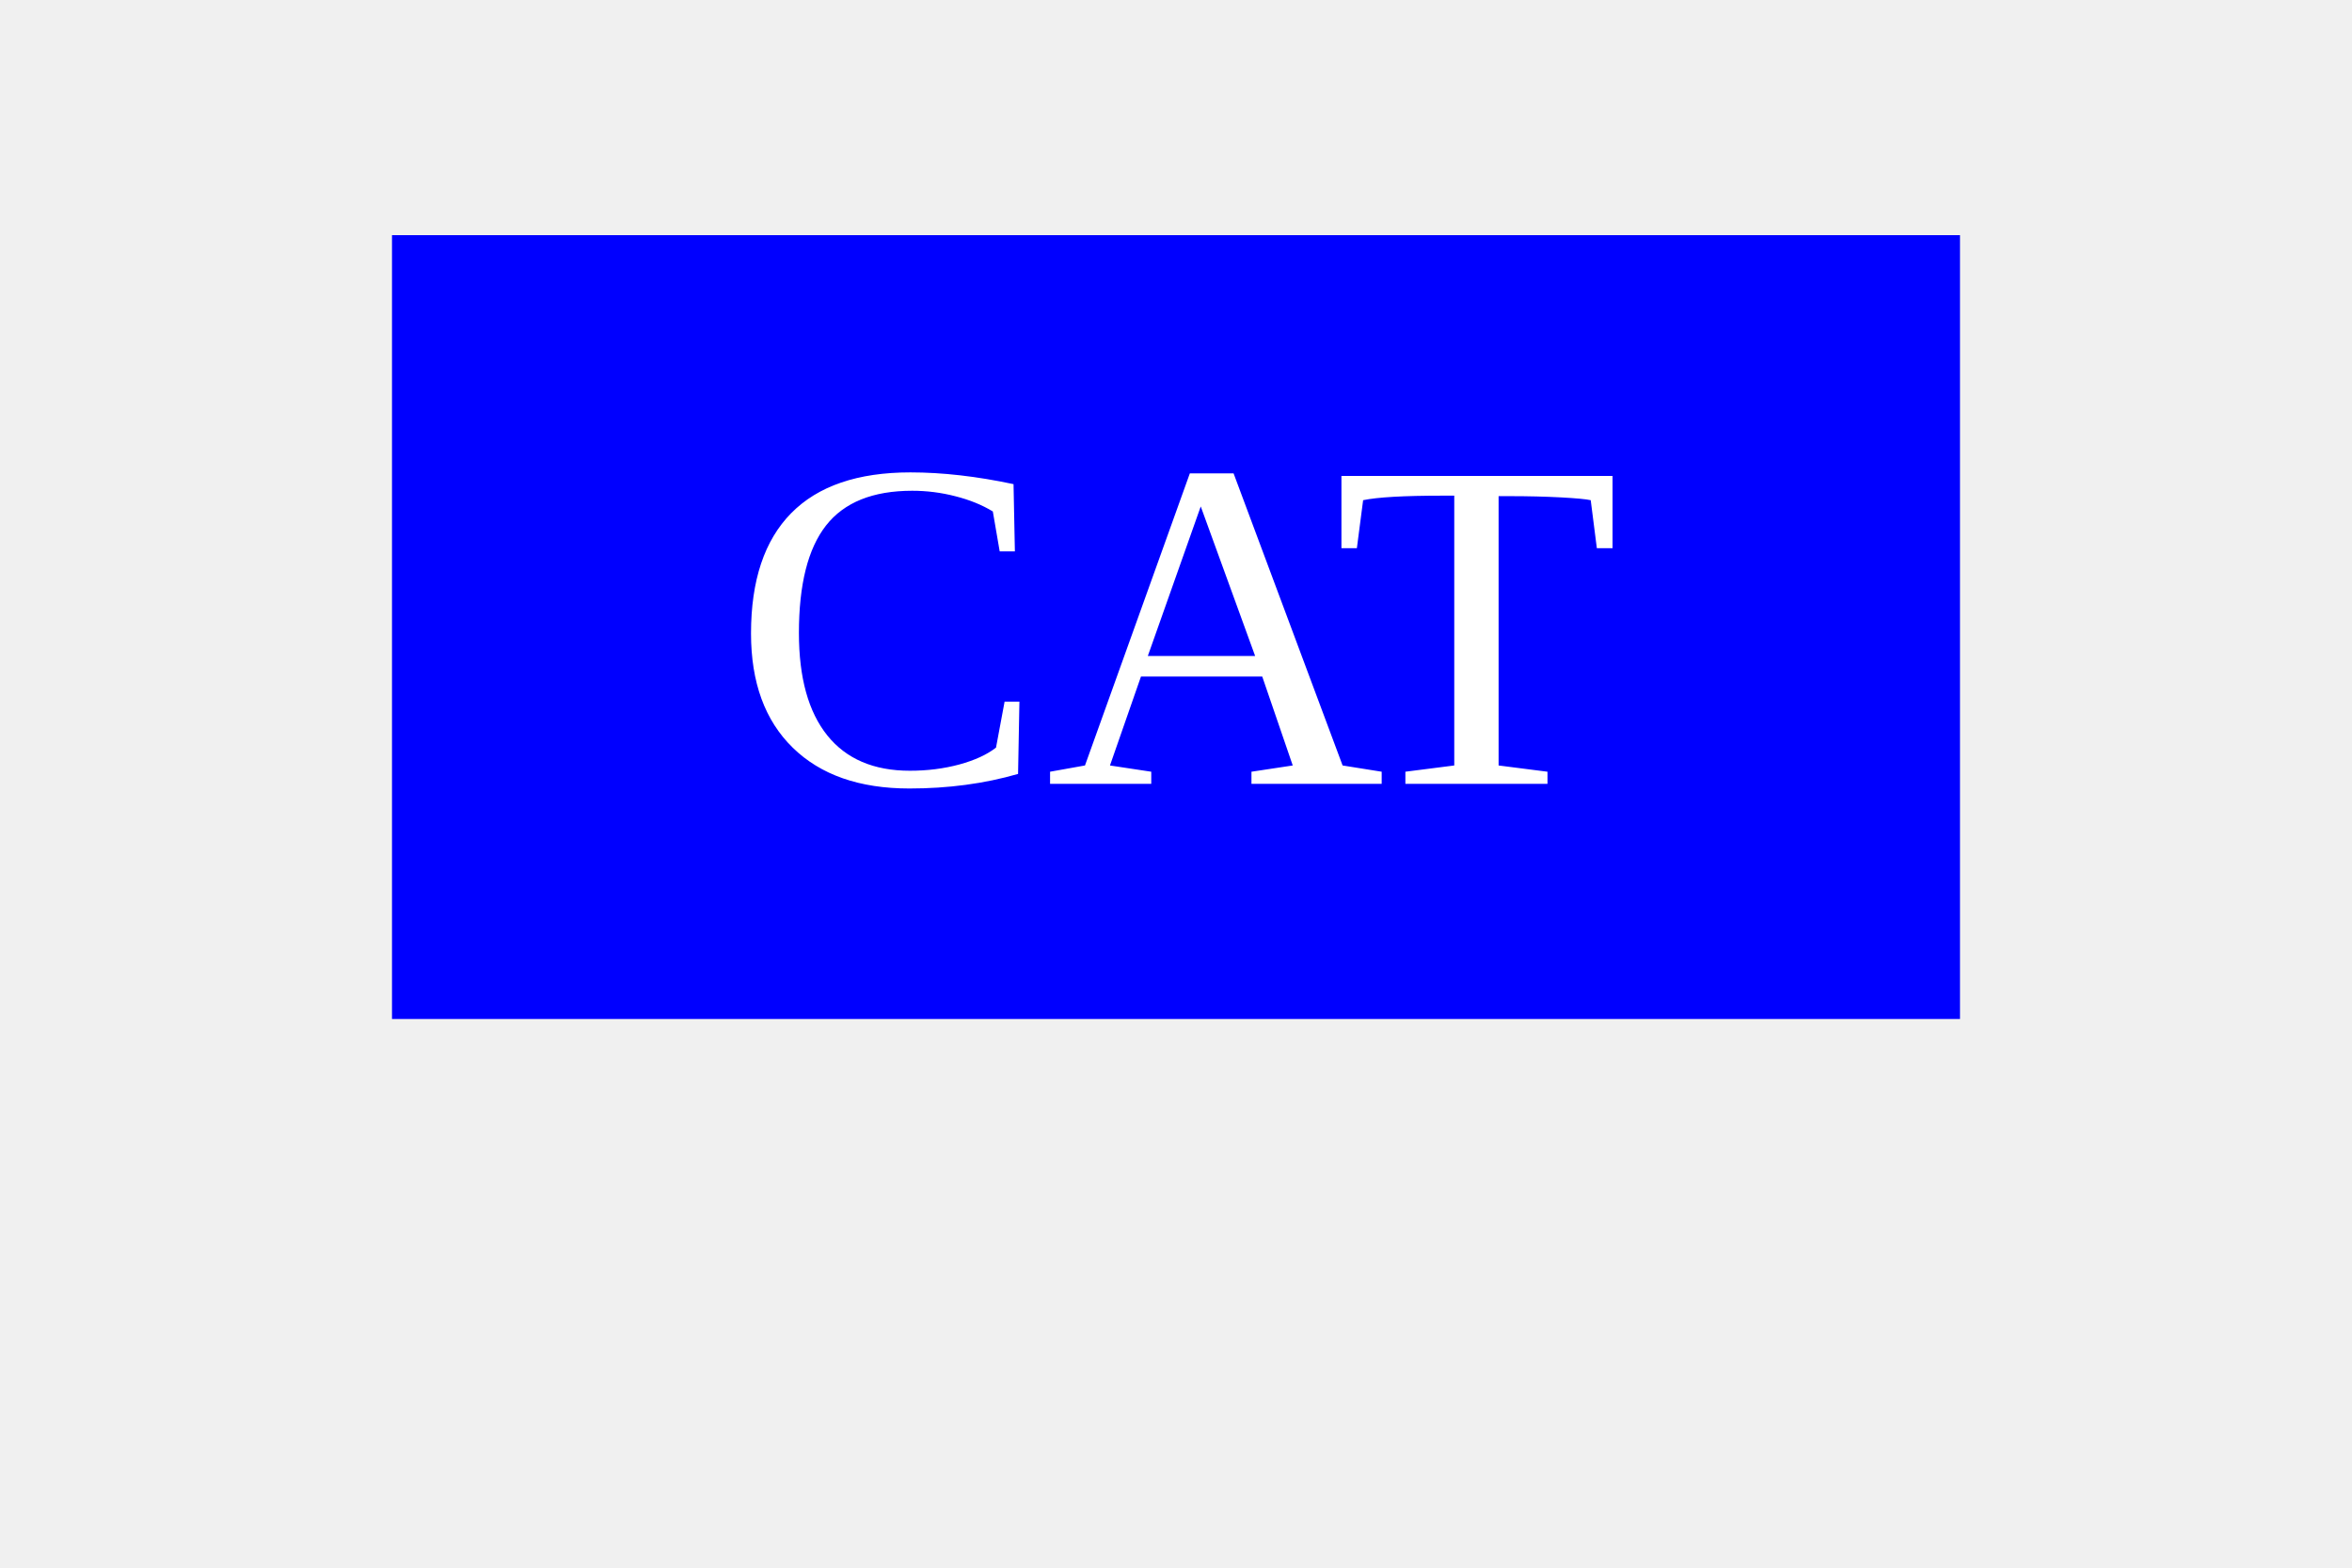
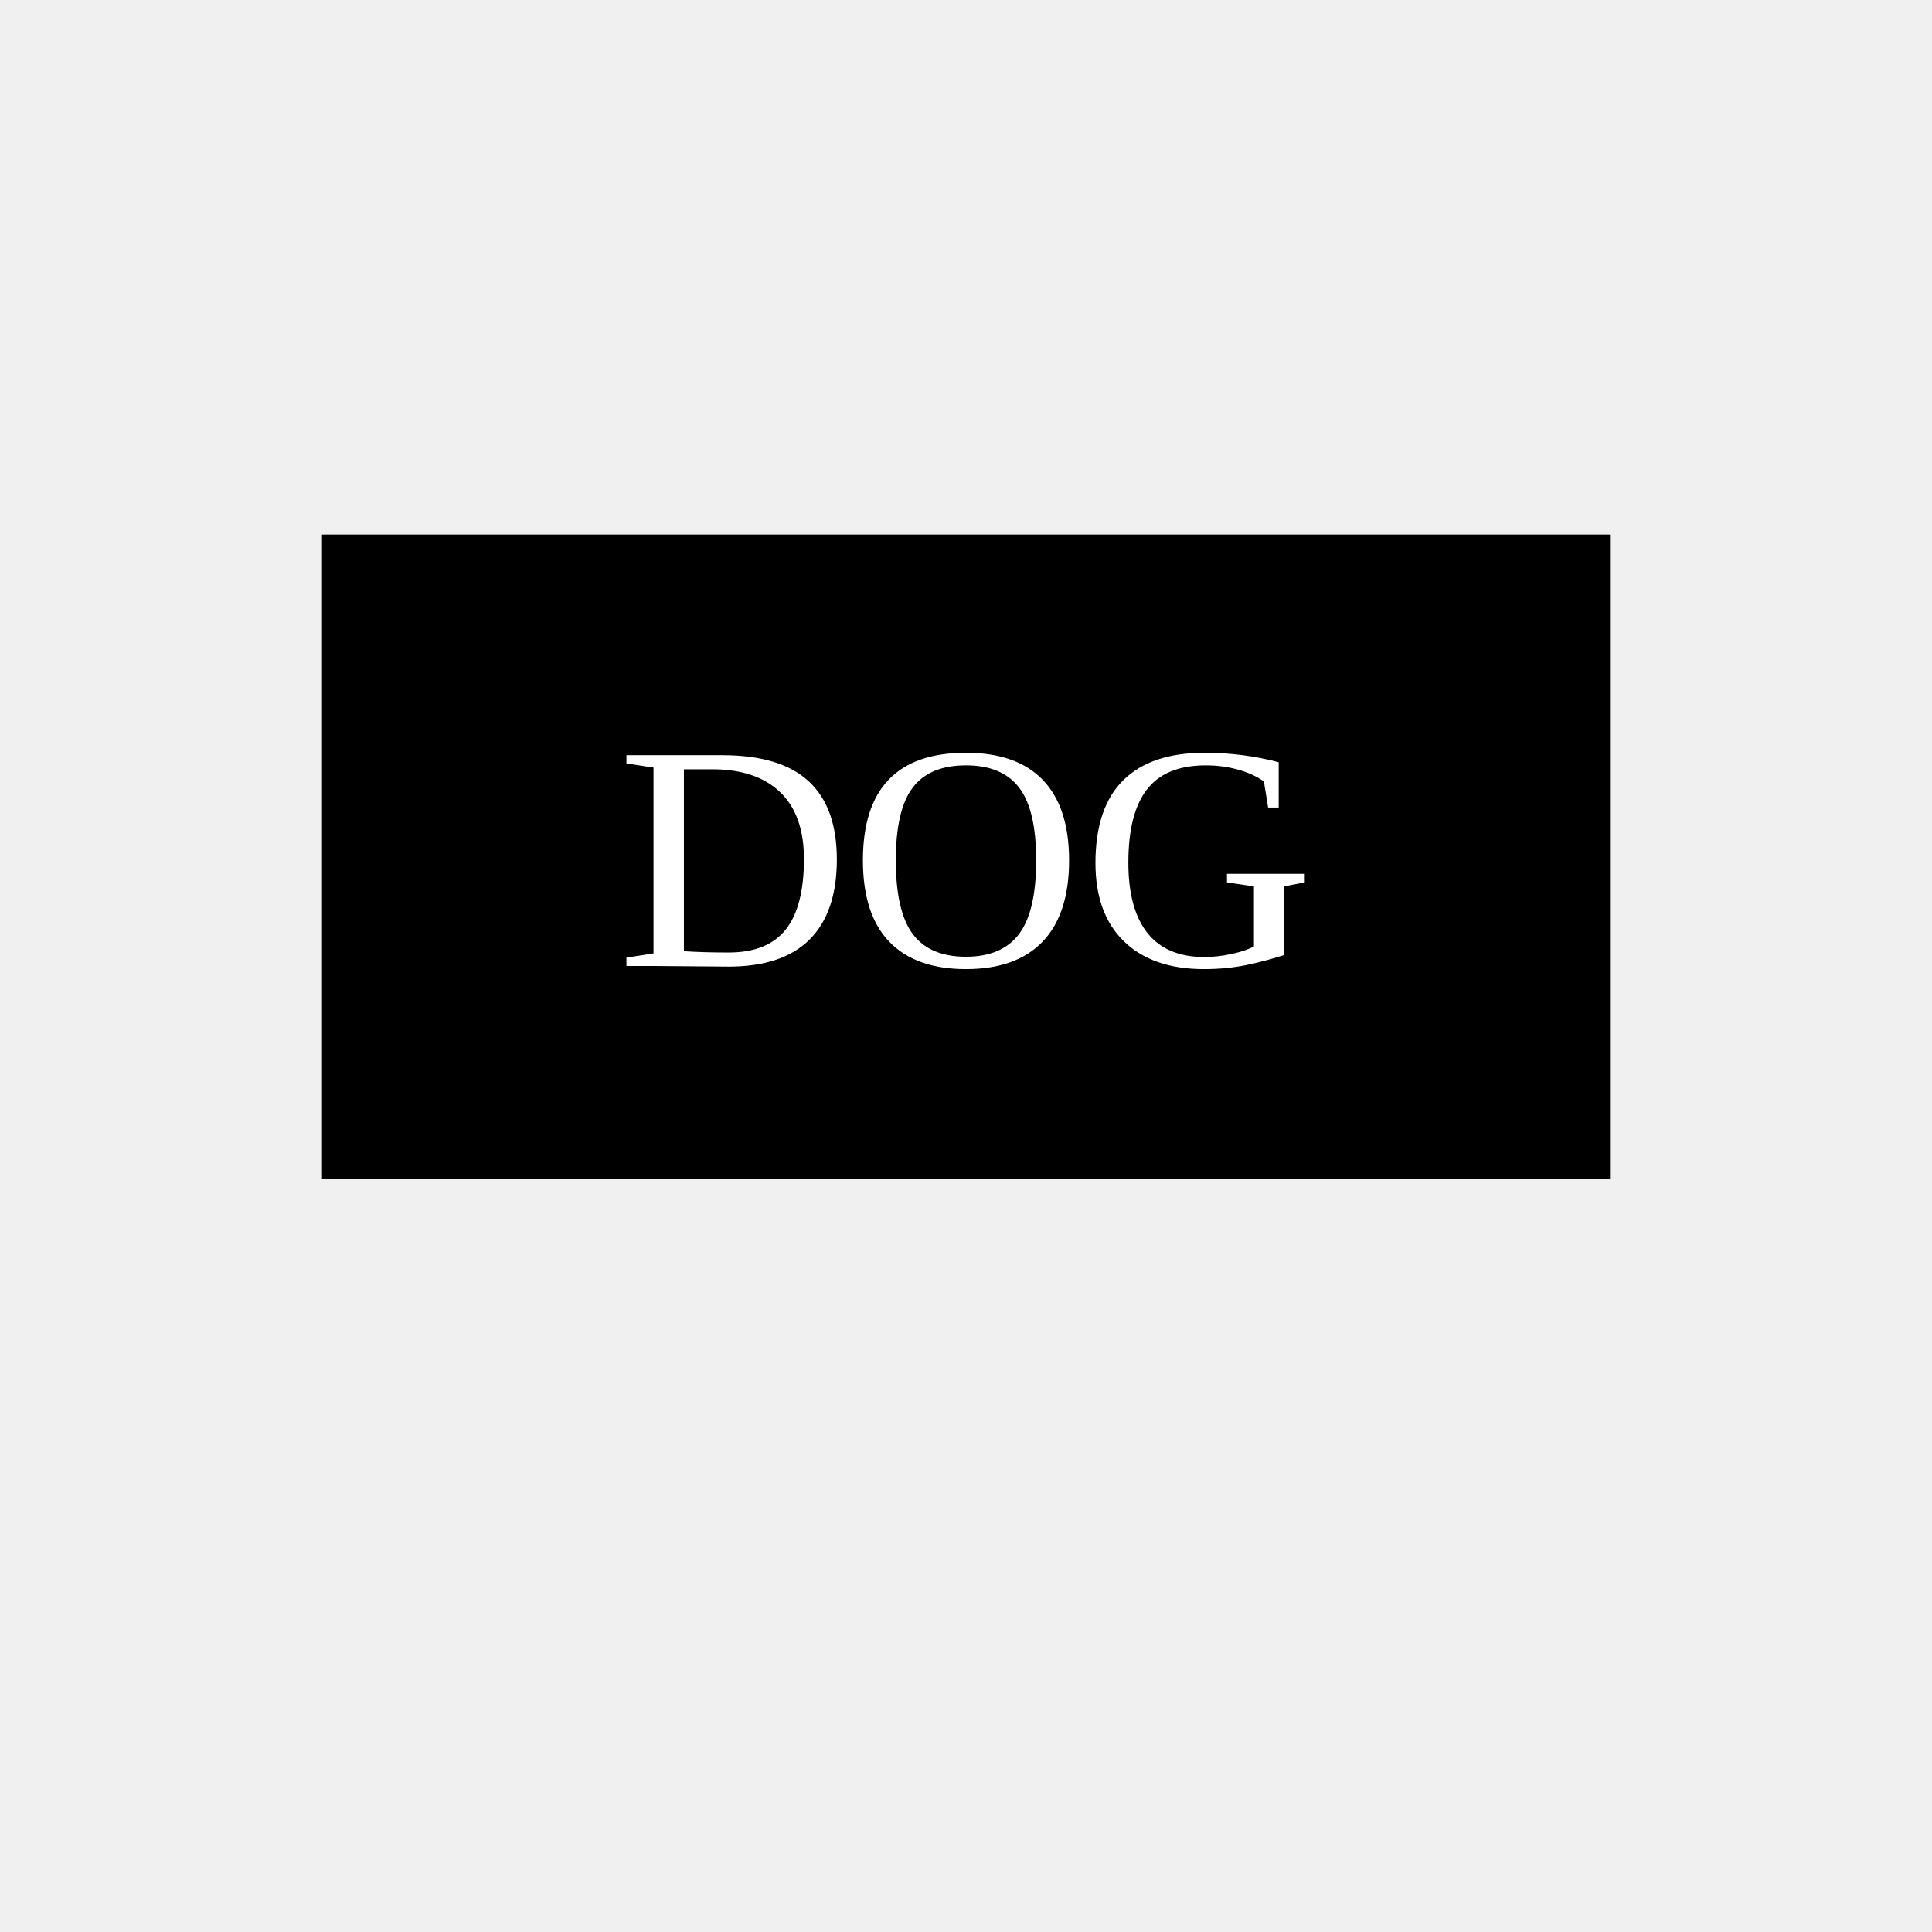
- <svg xmlns="http://www.w3.org/2000/svg" width="300" height="200" version="1.1">
-   <rect x="50" y="30" width="200" height="100" fill="blue" />fill = "blue"<text x="150" y="100" font-size="60" text-anchor="middle" fill="white">CAT</text>
+ <svg xmlns="http://www.w3.org/2000/svg" width="300" height="300" version="1.1">
+   <rect x="50" y="83" width="200" height="100" fill="BLACK" />fill = "BLACK"<text x="150" y="150" font-size="50" text-anchor="middle" fill="WHITE">DOG</text>
</svg>
